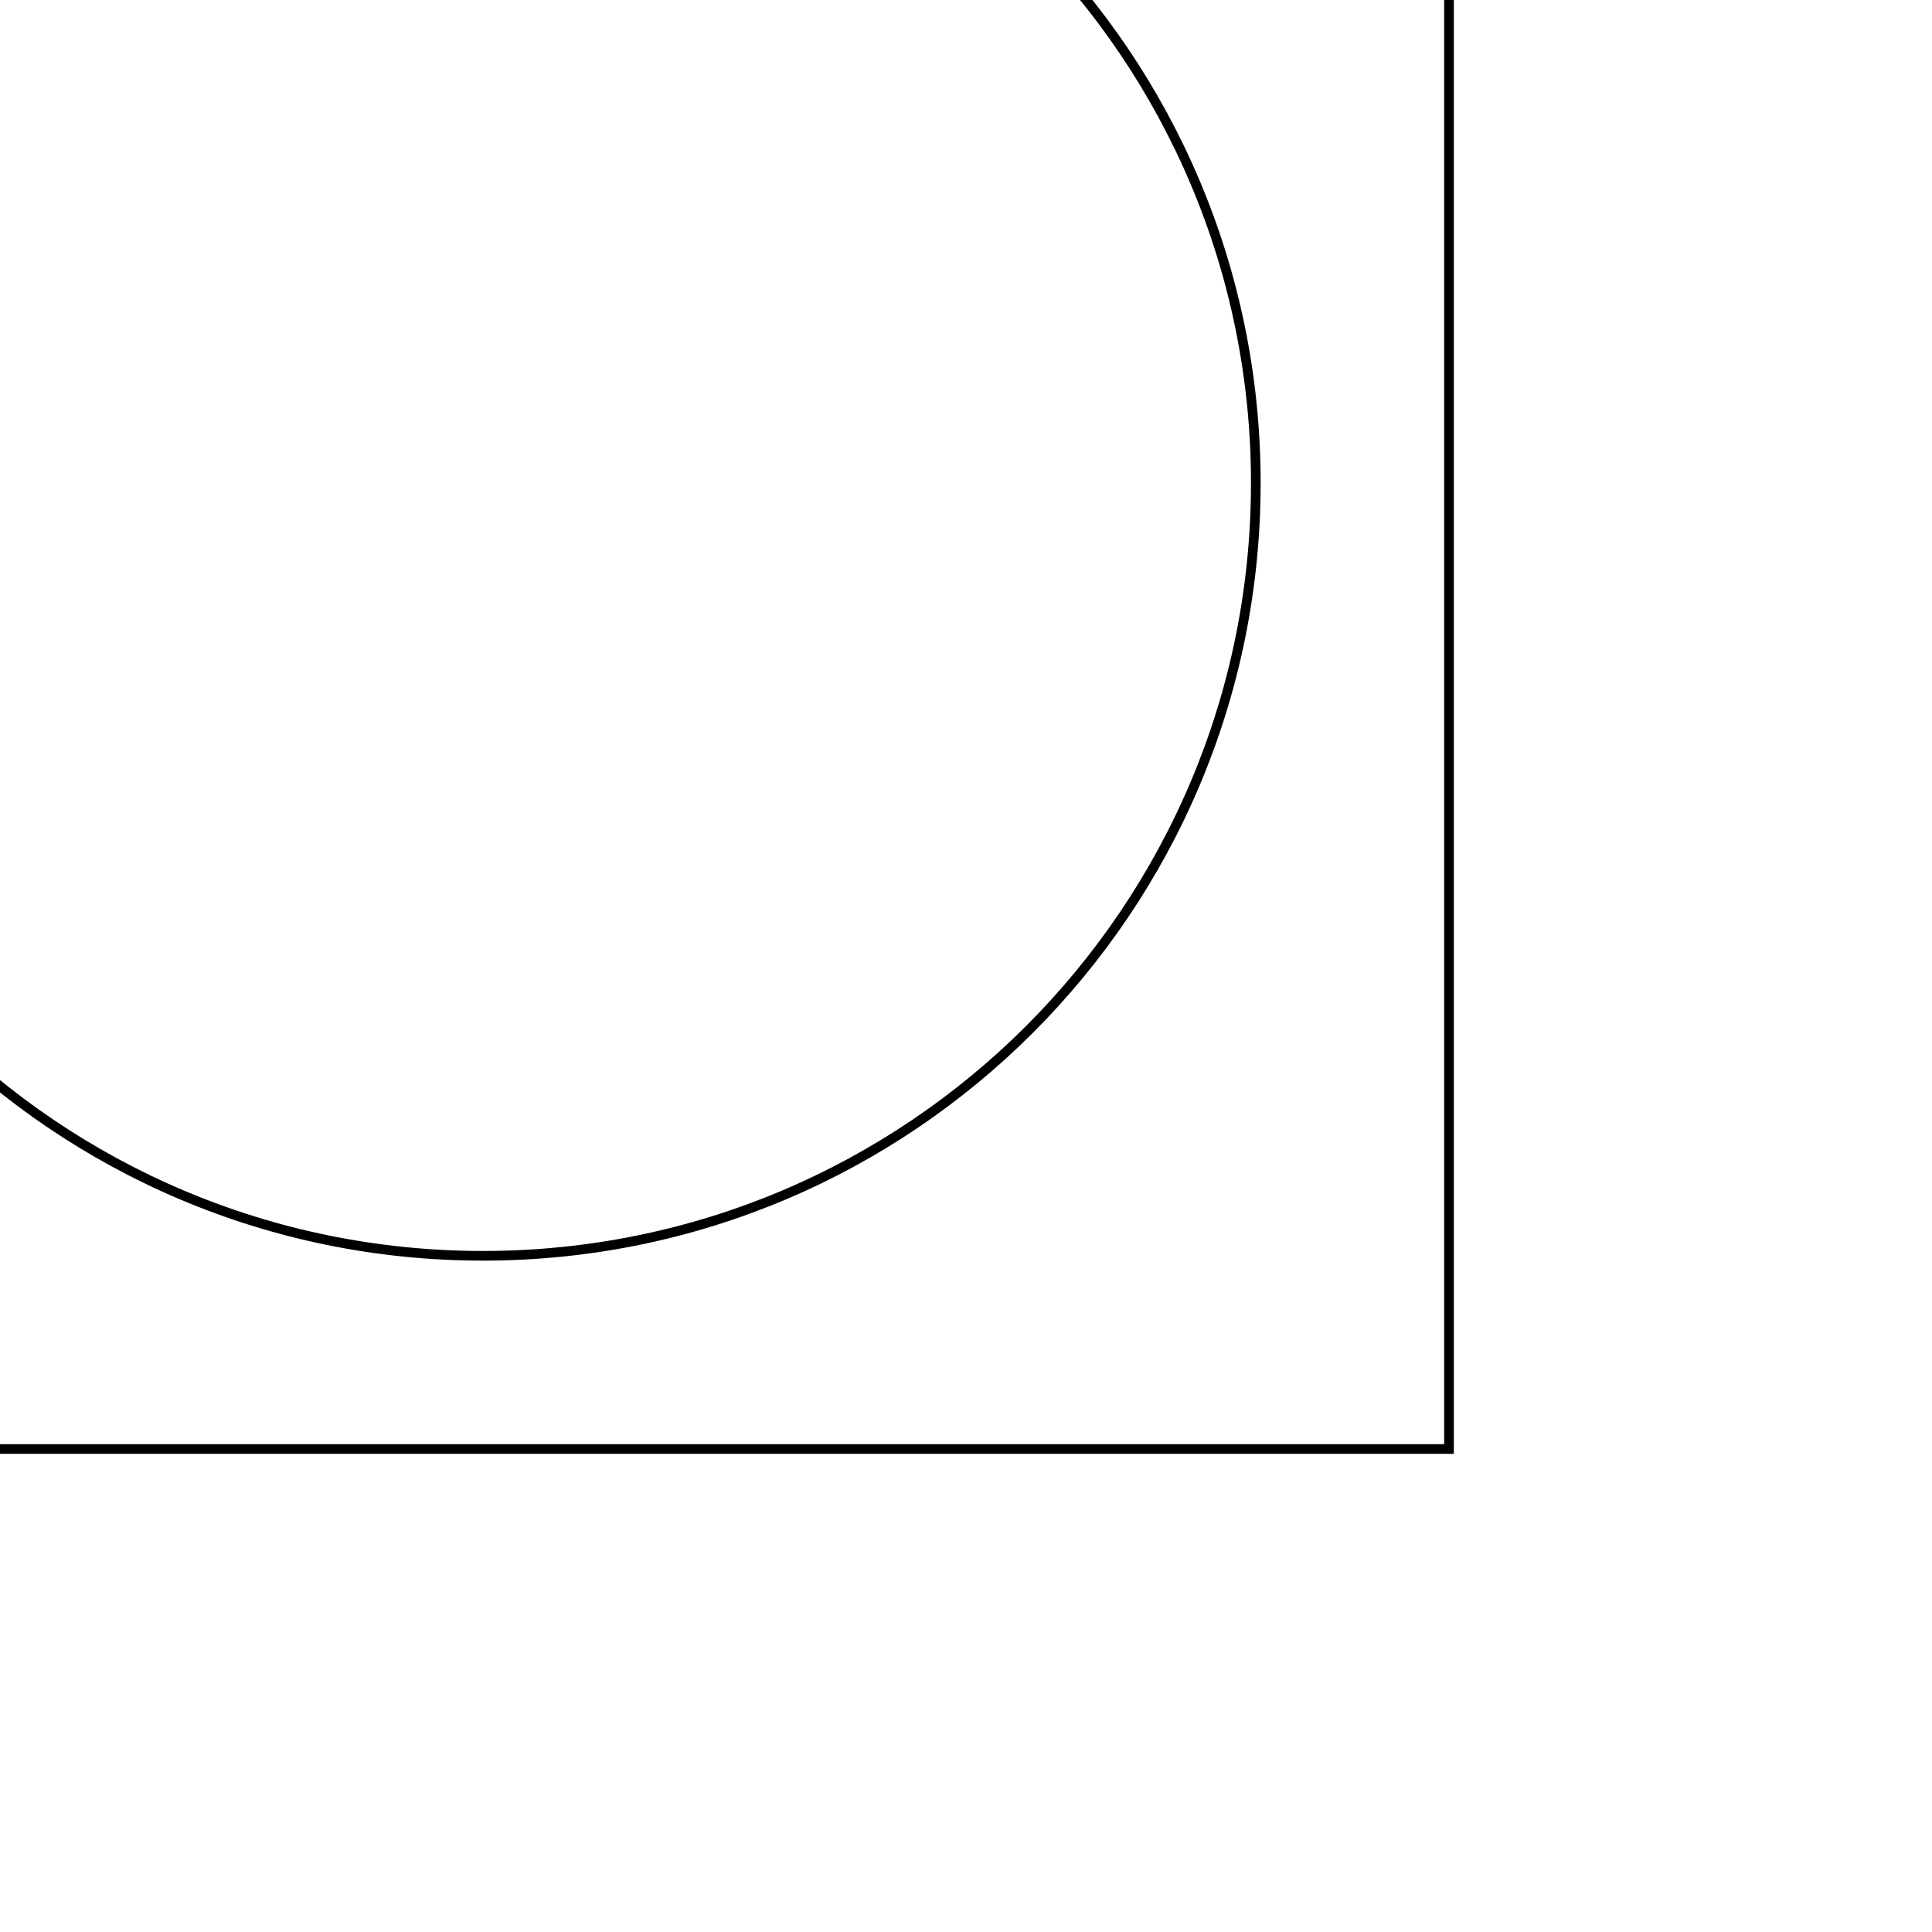
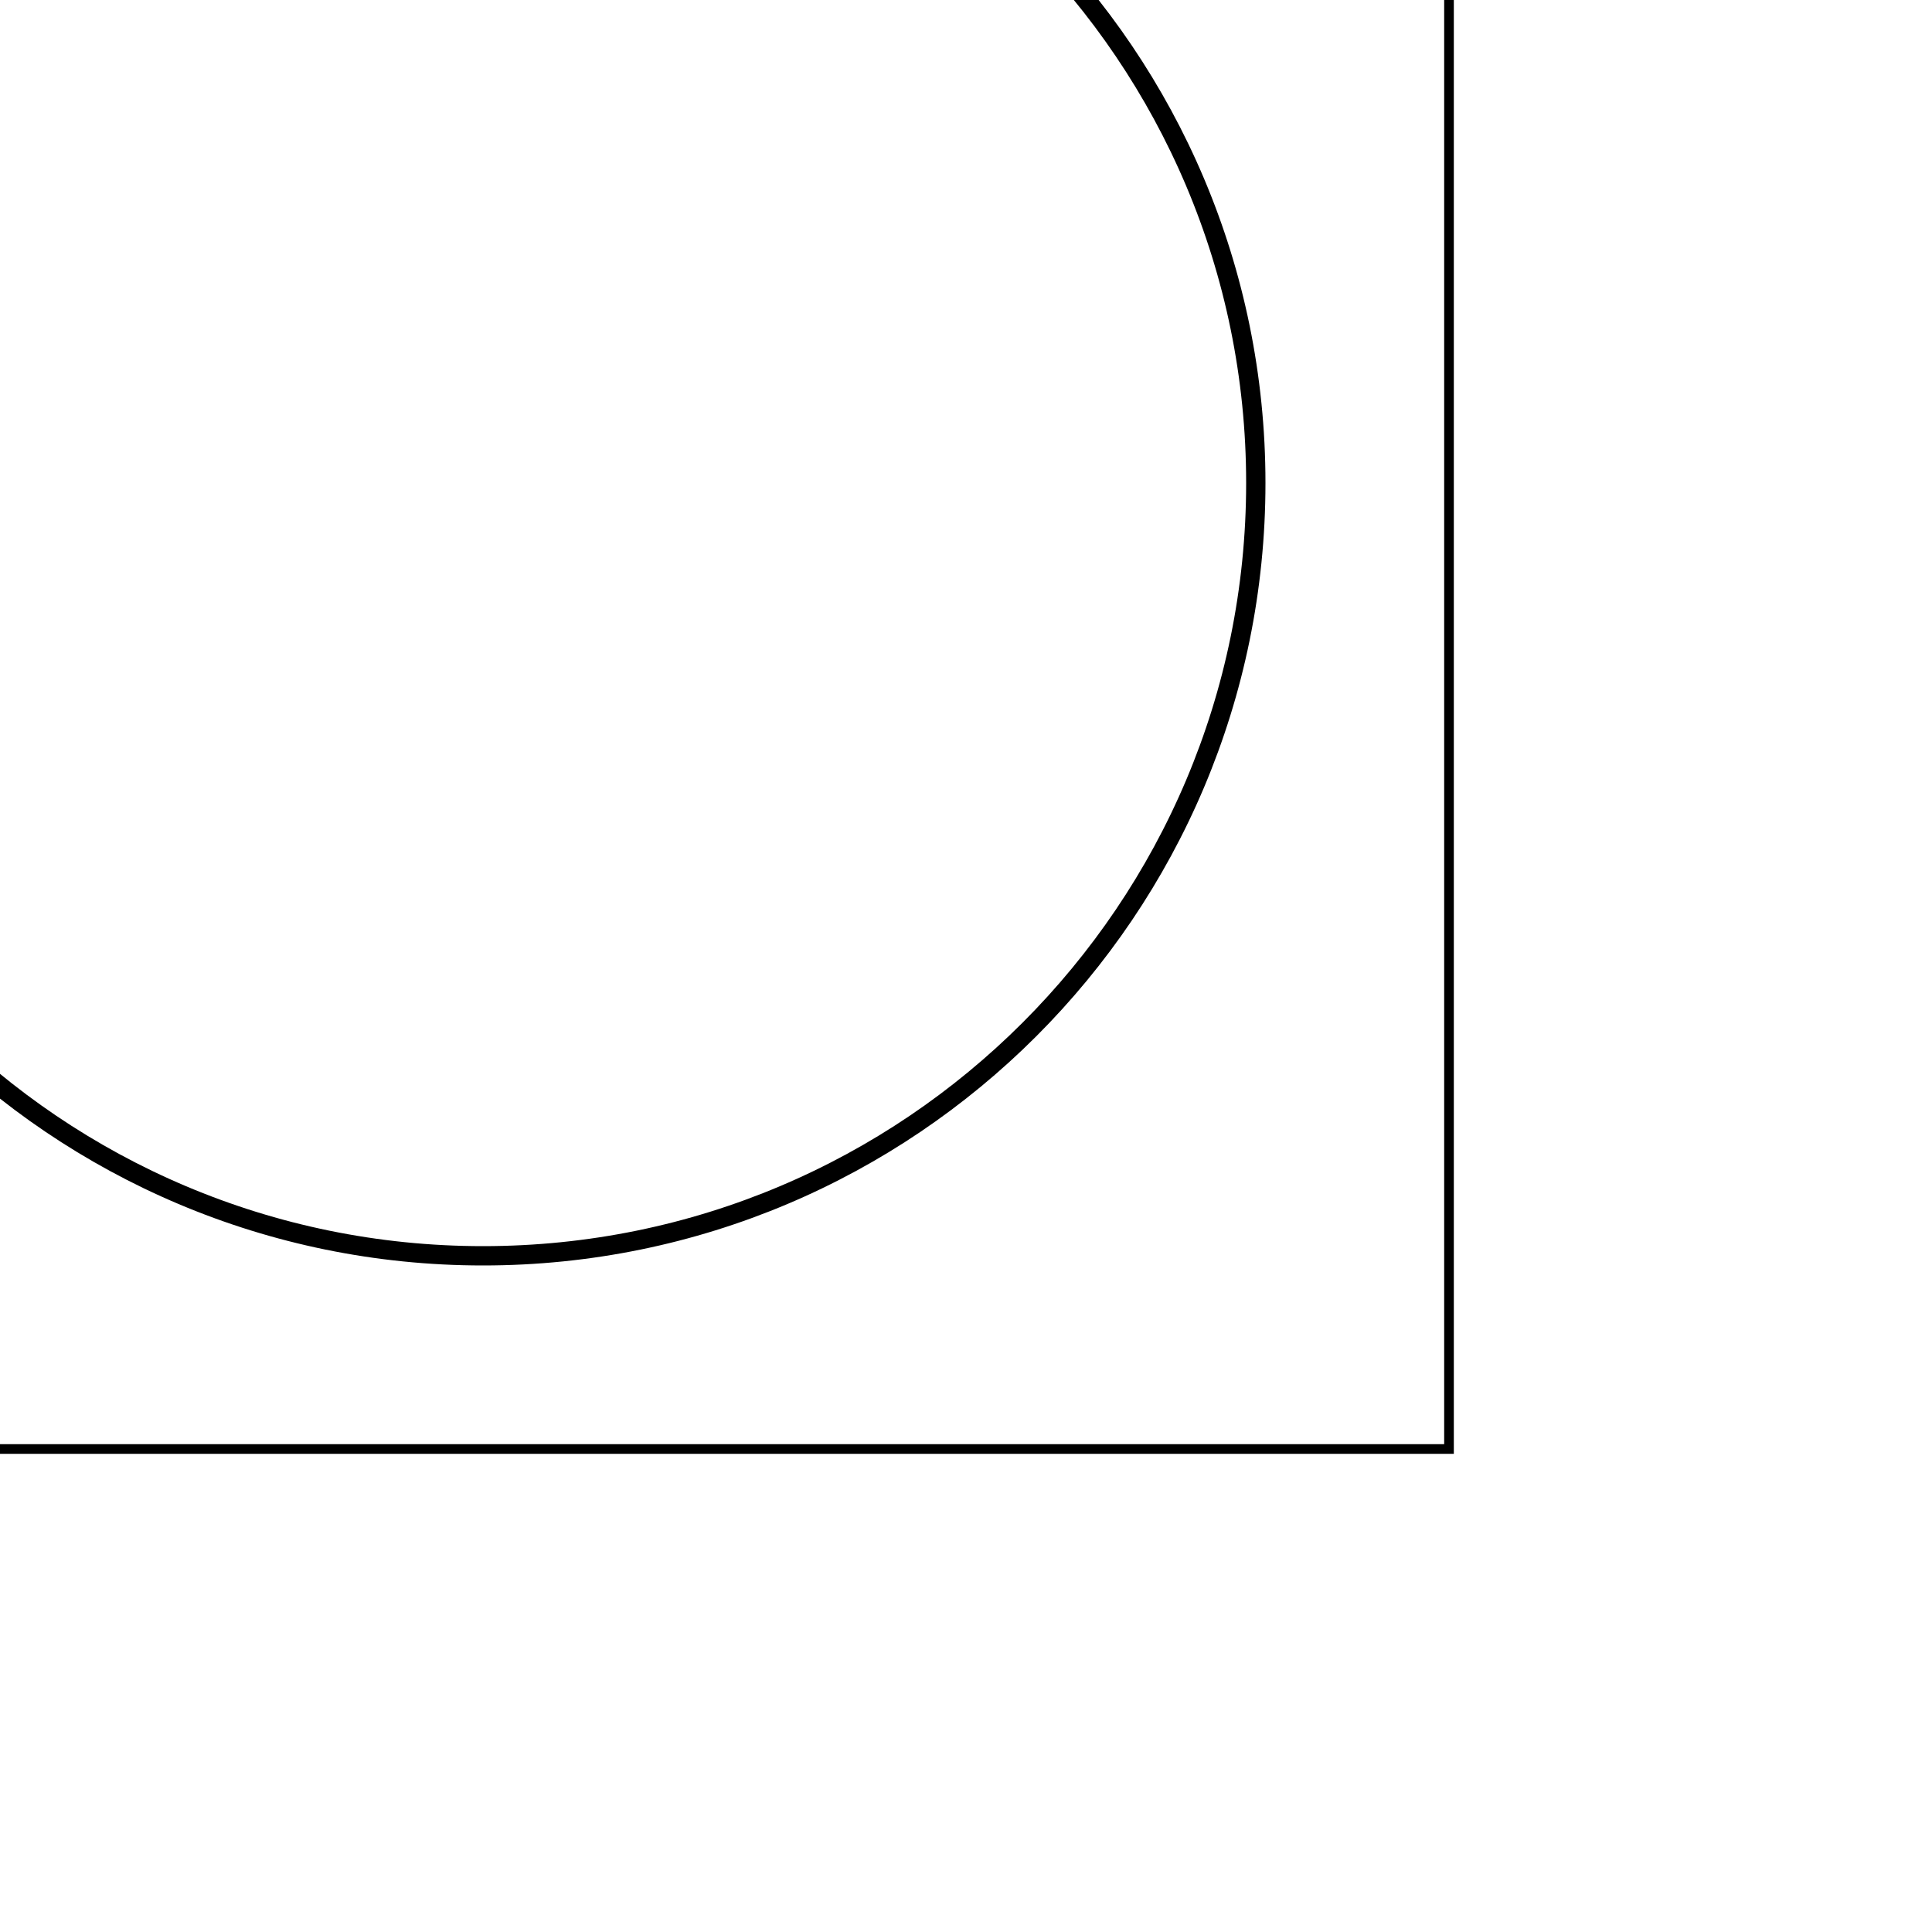
<svg xmlns="http://www.w3.org/2000/svg" viewBox="50 50 200 200">
-   <circle id="circle1" cx="100" cy="100" r="80" fill="none" stroke="black" />
+   <circle id="circle1" cx="50" cy="50" r="40" fill="none" stroke="black" transform="scale(2)" />
  <rect id="frame" x="1" y="1" width="199" height="199" fill="none" stroke="black" />
</svg>
